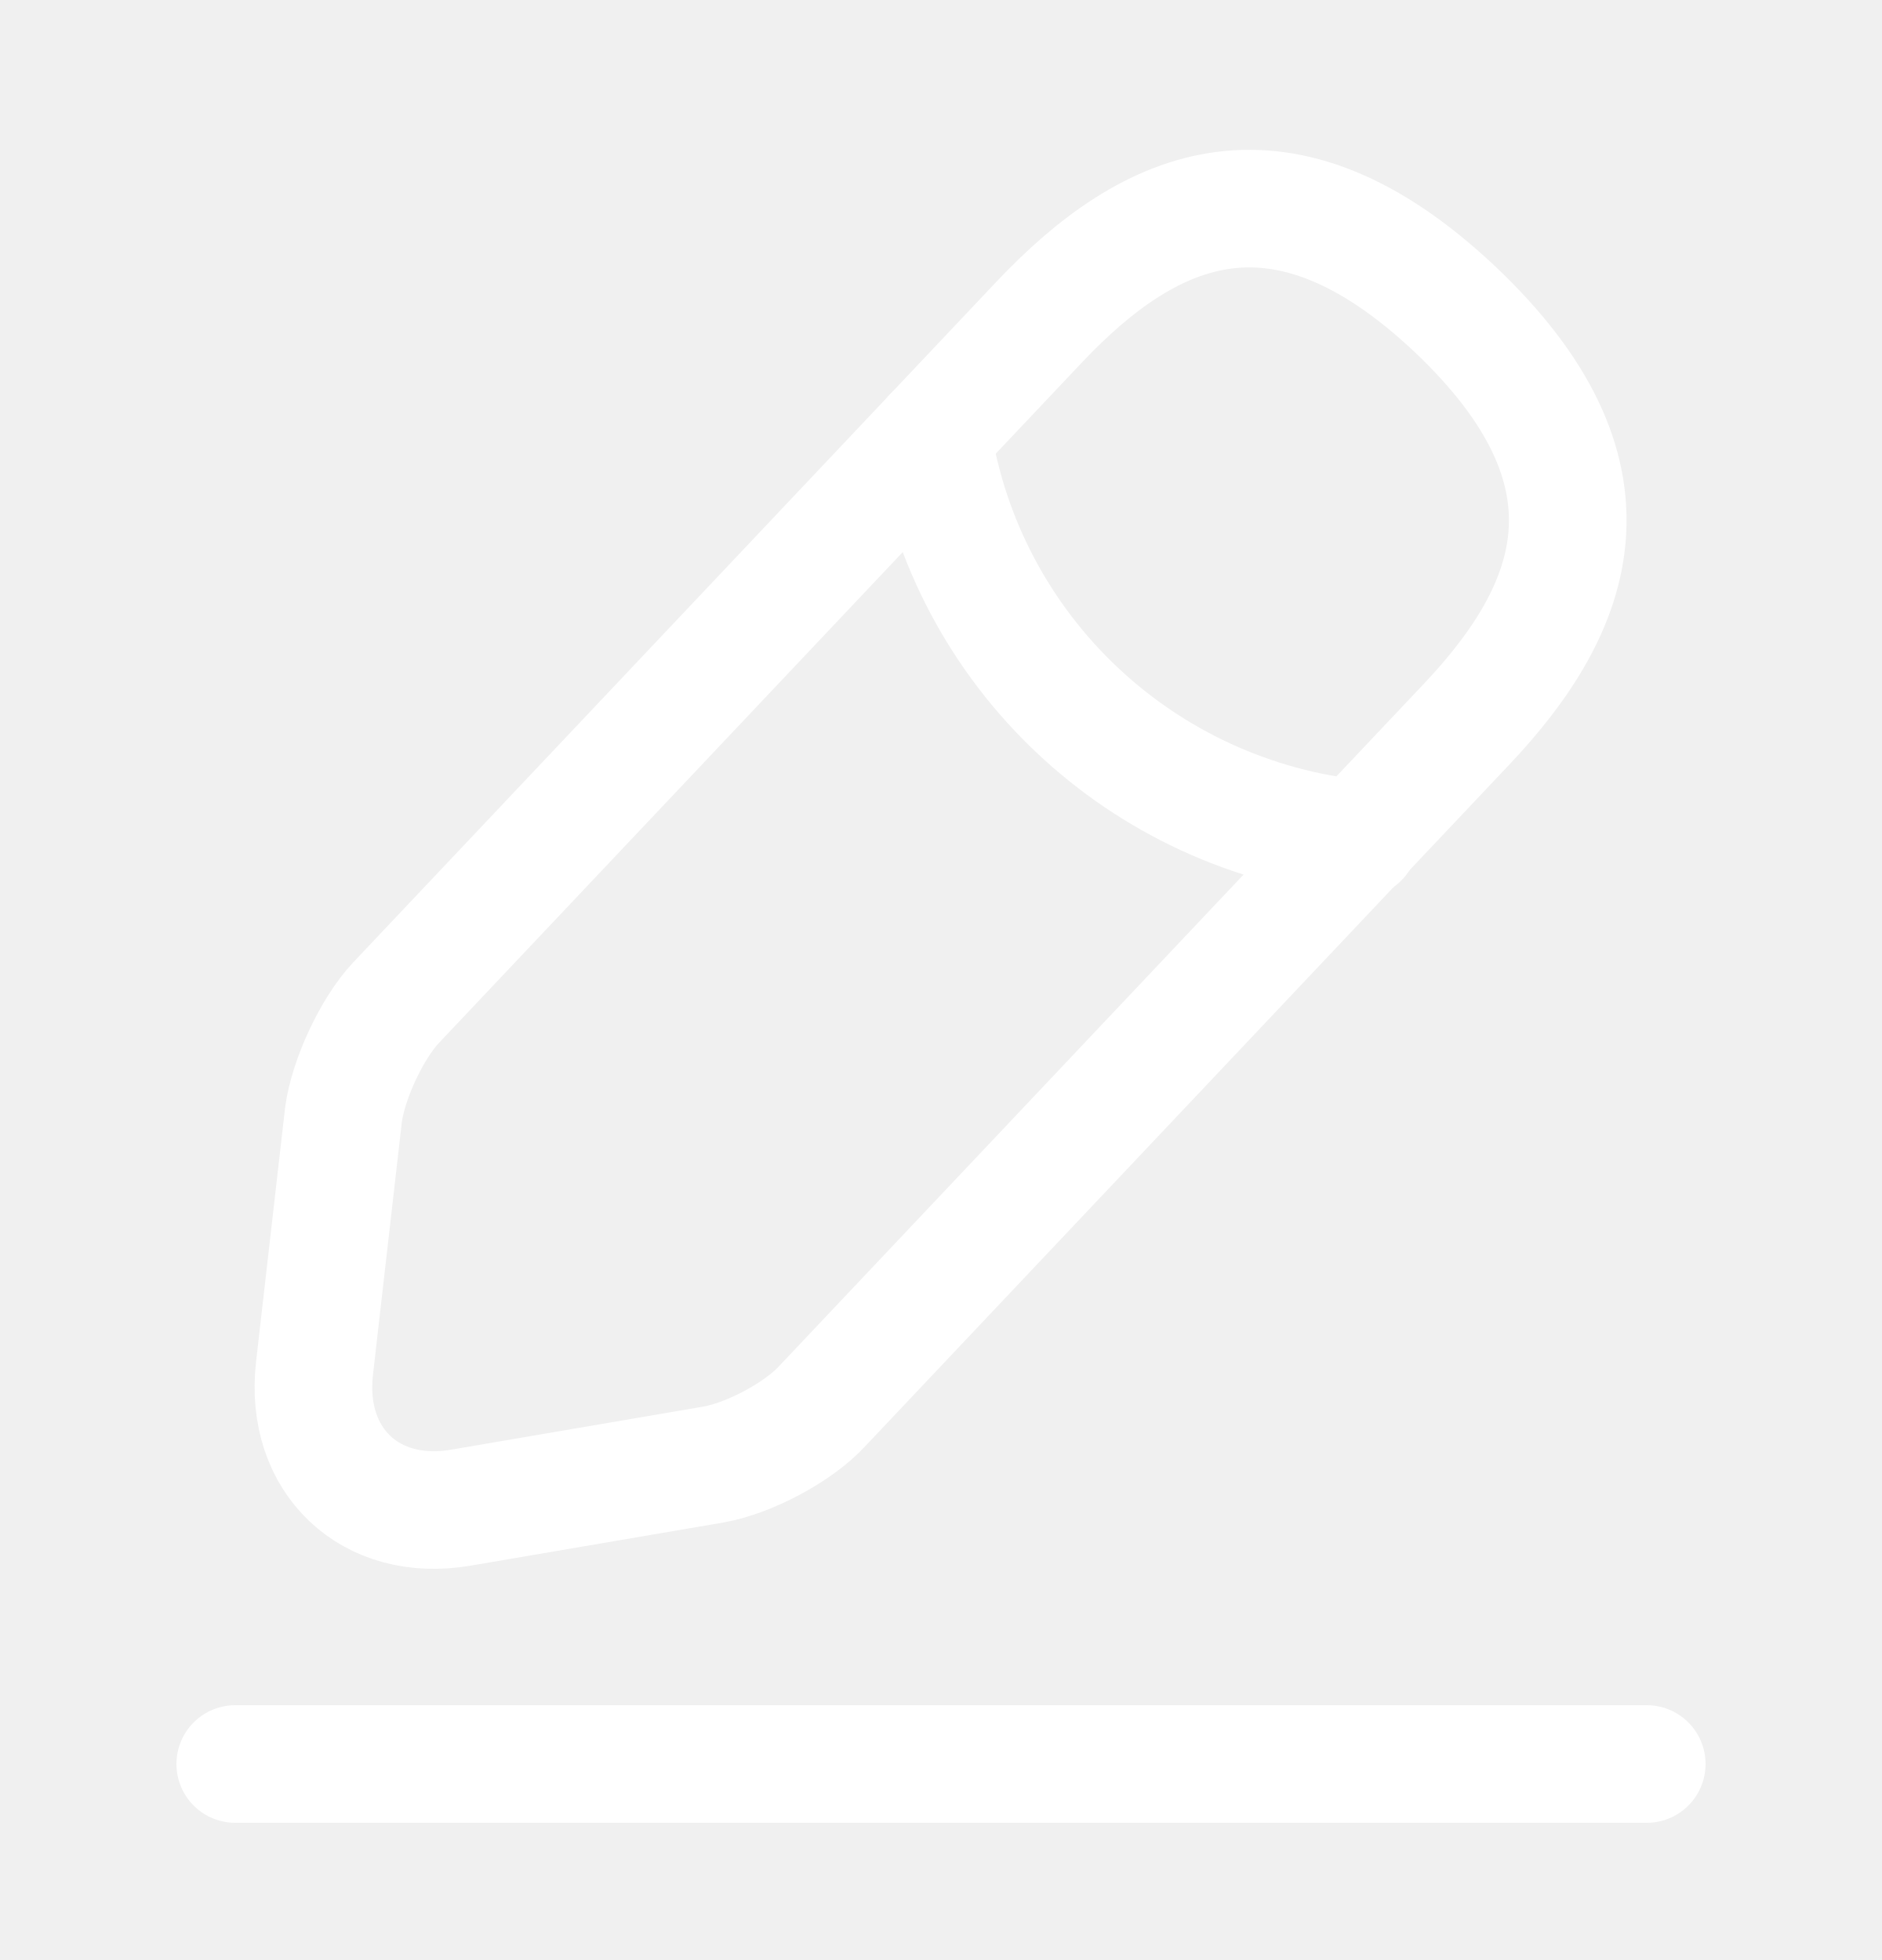
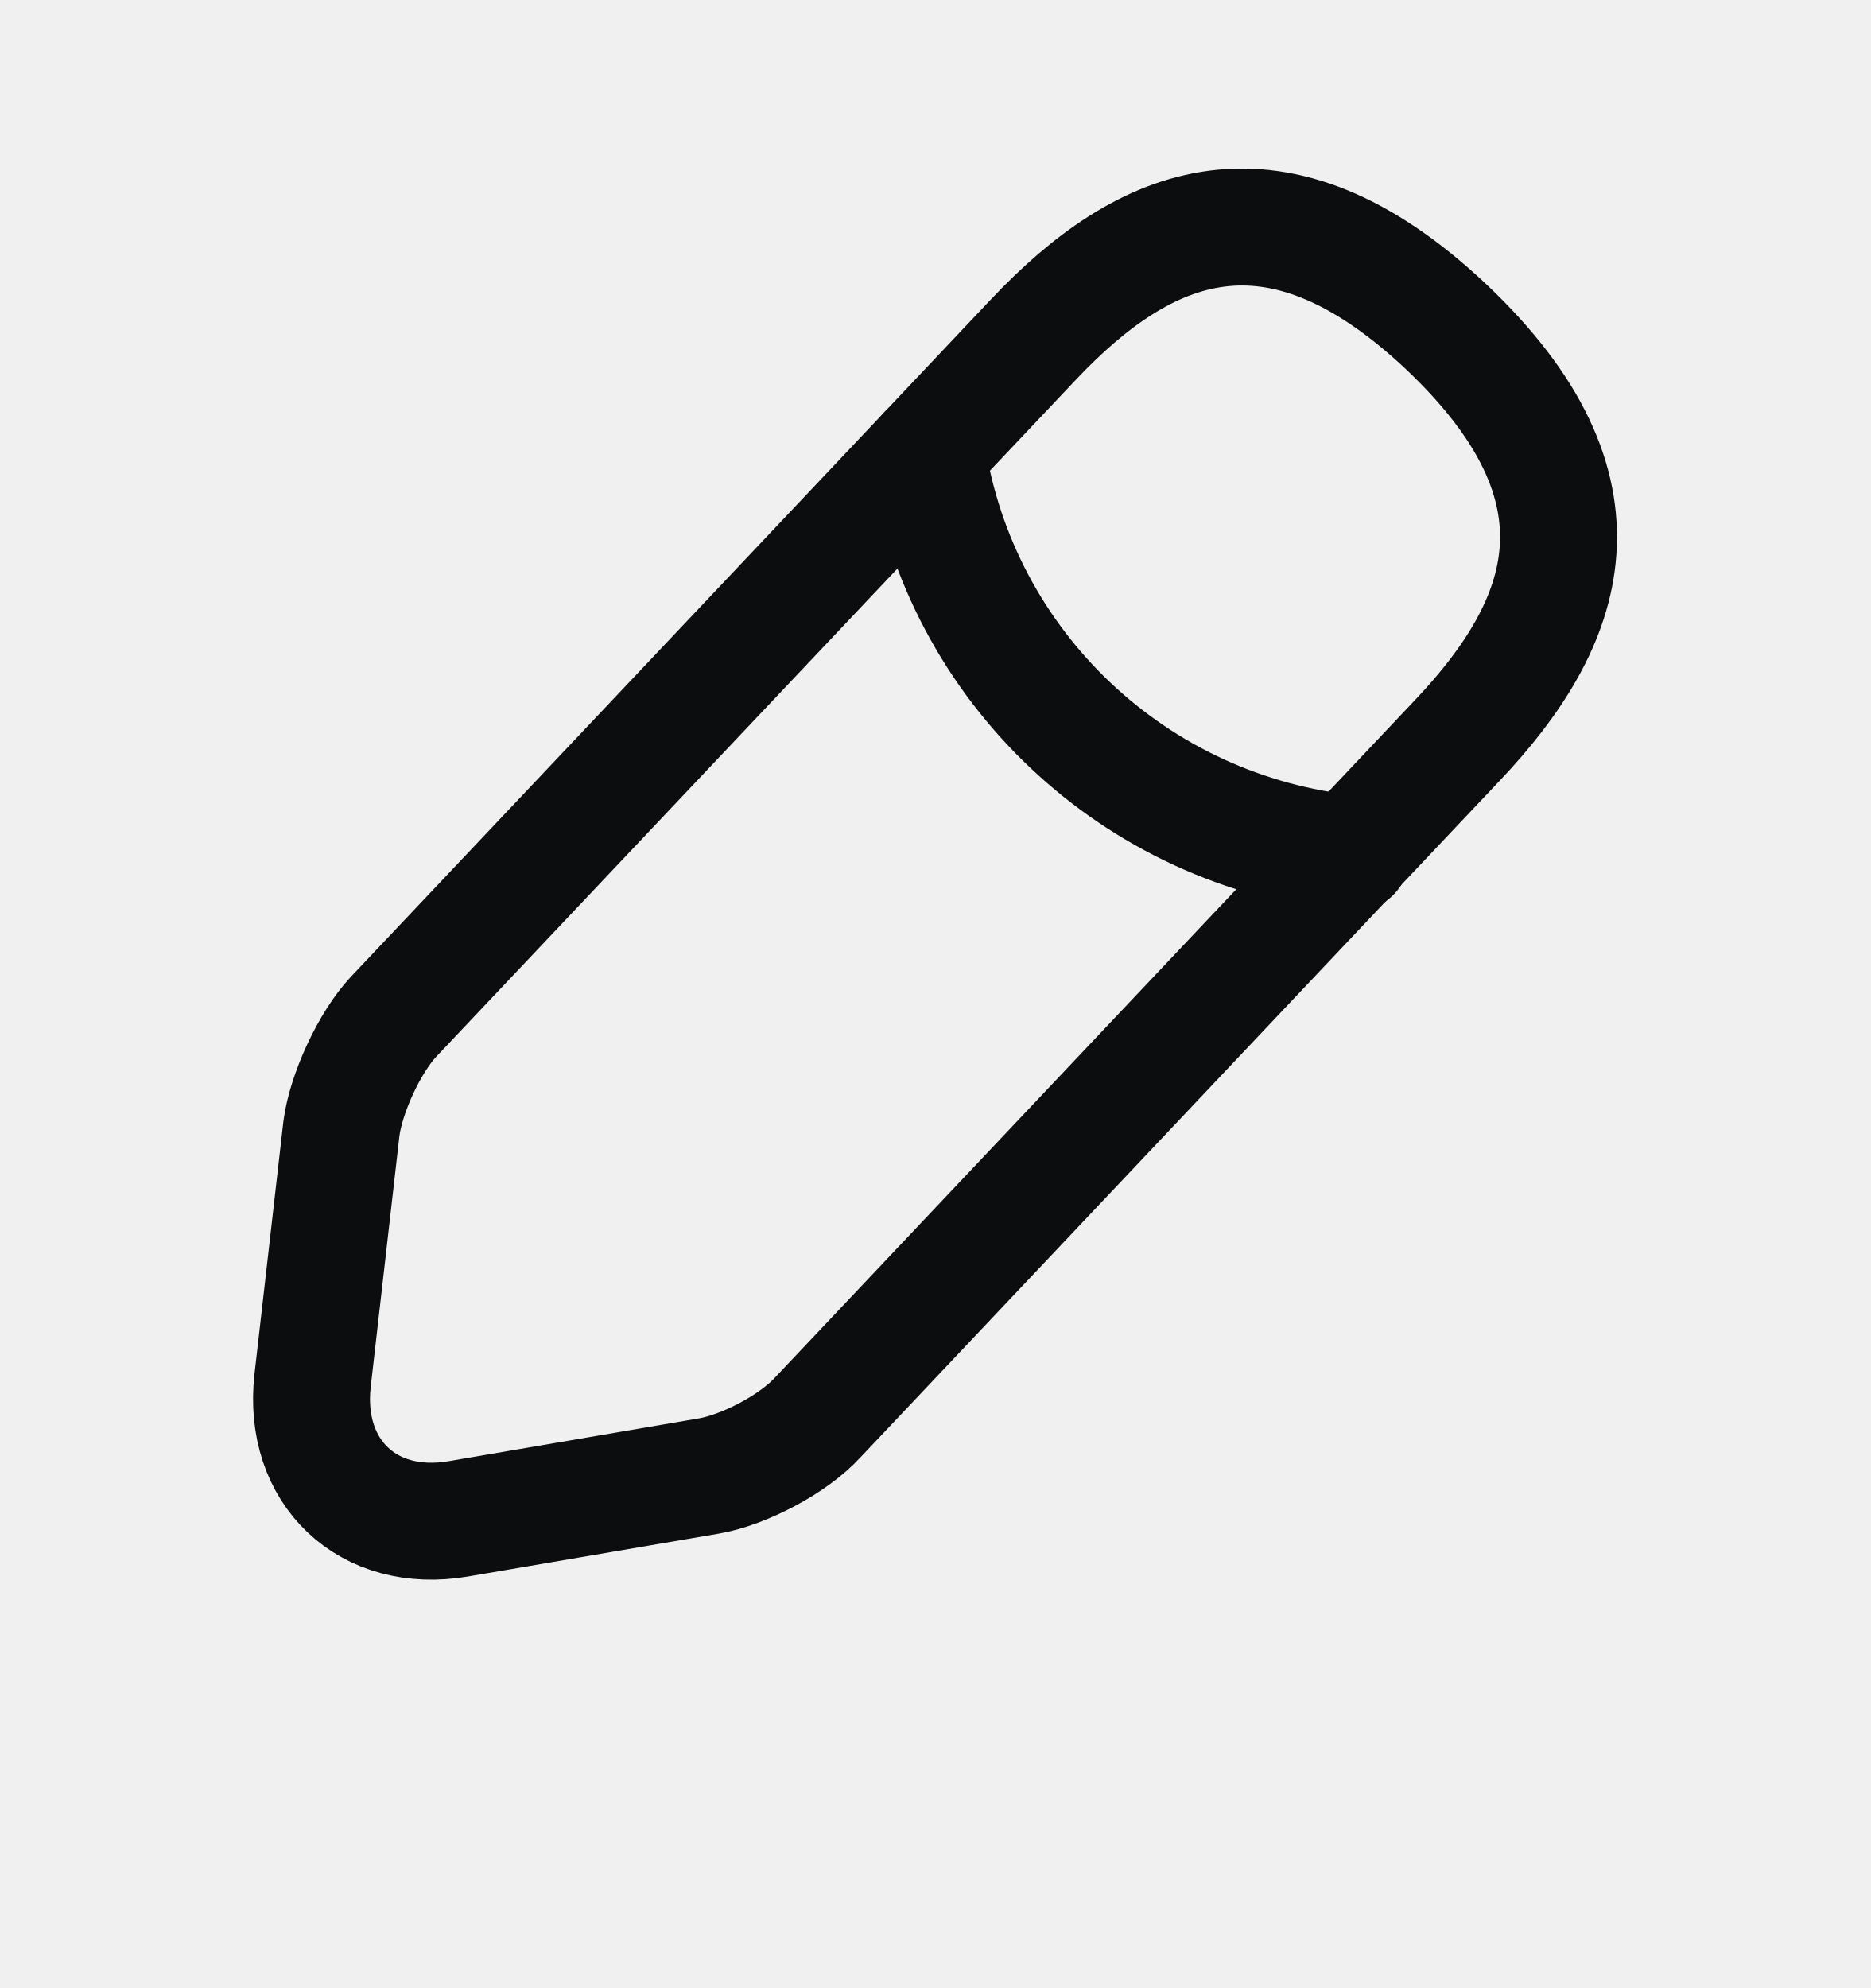
- <svg xmlns="http://www.w3.org/2000/svg" width="24" height="25" viewBox="0 0 24 25" fill="none">
-   <path d="M13.26 4.1L5.05 12.79C4.74 13.12 4.44 13.77 4.38 14.22L4.01 17.46C3.88 18.63 4.72 19.43 5.88 19.23L9.1 18.68C9.55 18.6 10.18 18.27 10.49 17.93L18.7 9.24C20.12 7.74 20.76 6.03 18.55 3.94C16.35 1.87 14.68 2.6 13.26 4.1Z" stroke="white" stroke-width="1.5" stroke-miterlimit="10" stroke-linecap="round" stroke-linejoin="round" />
-   <path d="M11.89 5.55C12.32 8.31 14.56 10.42 17.34 10.7" stroke="white" stroke-width="1.5" stroke-miterlimit="10" stroke-linecap="round" stroke-linejoin="round" />
-   <path d="M3 22.5H21" stroke="white" stroke-width="1.5" stroke-miterlimit="10" stroke-linecap="round" stroke-linejoin="round" />
+ <svg xmlns="http://www.w3.org/2000/svg" width="16" height="17" viewBox="0 0 16 17" fill="none">
+   <path d="M8.84 2.901L3.366 8.694C3.16 8.914 2.96 9.348 2.92 9.648L2.673 11.807C2.586 12.588 3.146 13.121 3.92 12.988L6.066 12.621C6.366 12.568 6.786 12.348 6.993 12.121L12.466 6.328C13.413 5.328 13.84 4.188 12.367 2.794C10.9 1.414 9.786 1.901 8.84 2.901Z" stroke="#0C0D0F" stroke-miterlimit="10" stroke-linecap="round" stroke-linejoin="round" />
+   <path d="M7.927 3.867C8.213 5.707 9.707 7.114 11.56 7.301" stroke="#0C0D0F" stroke-miterlimit="10" stroke-linecap="round" stroke-linejoin="round" />
</svg>
